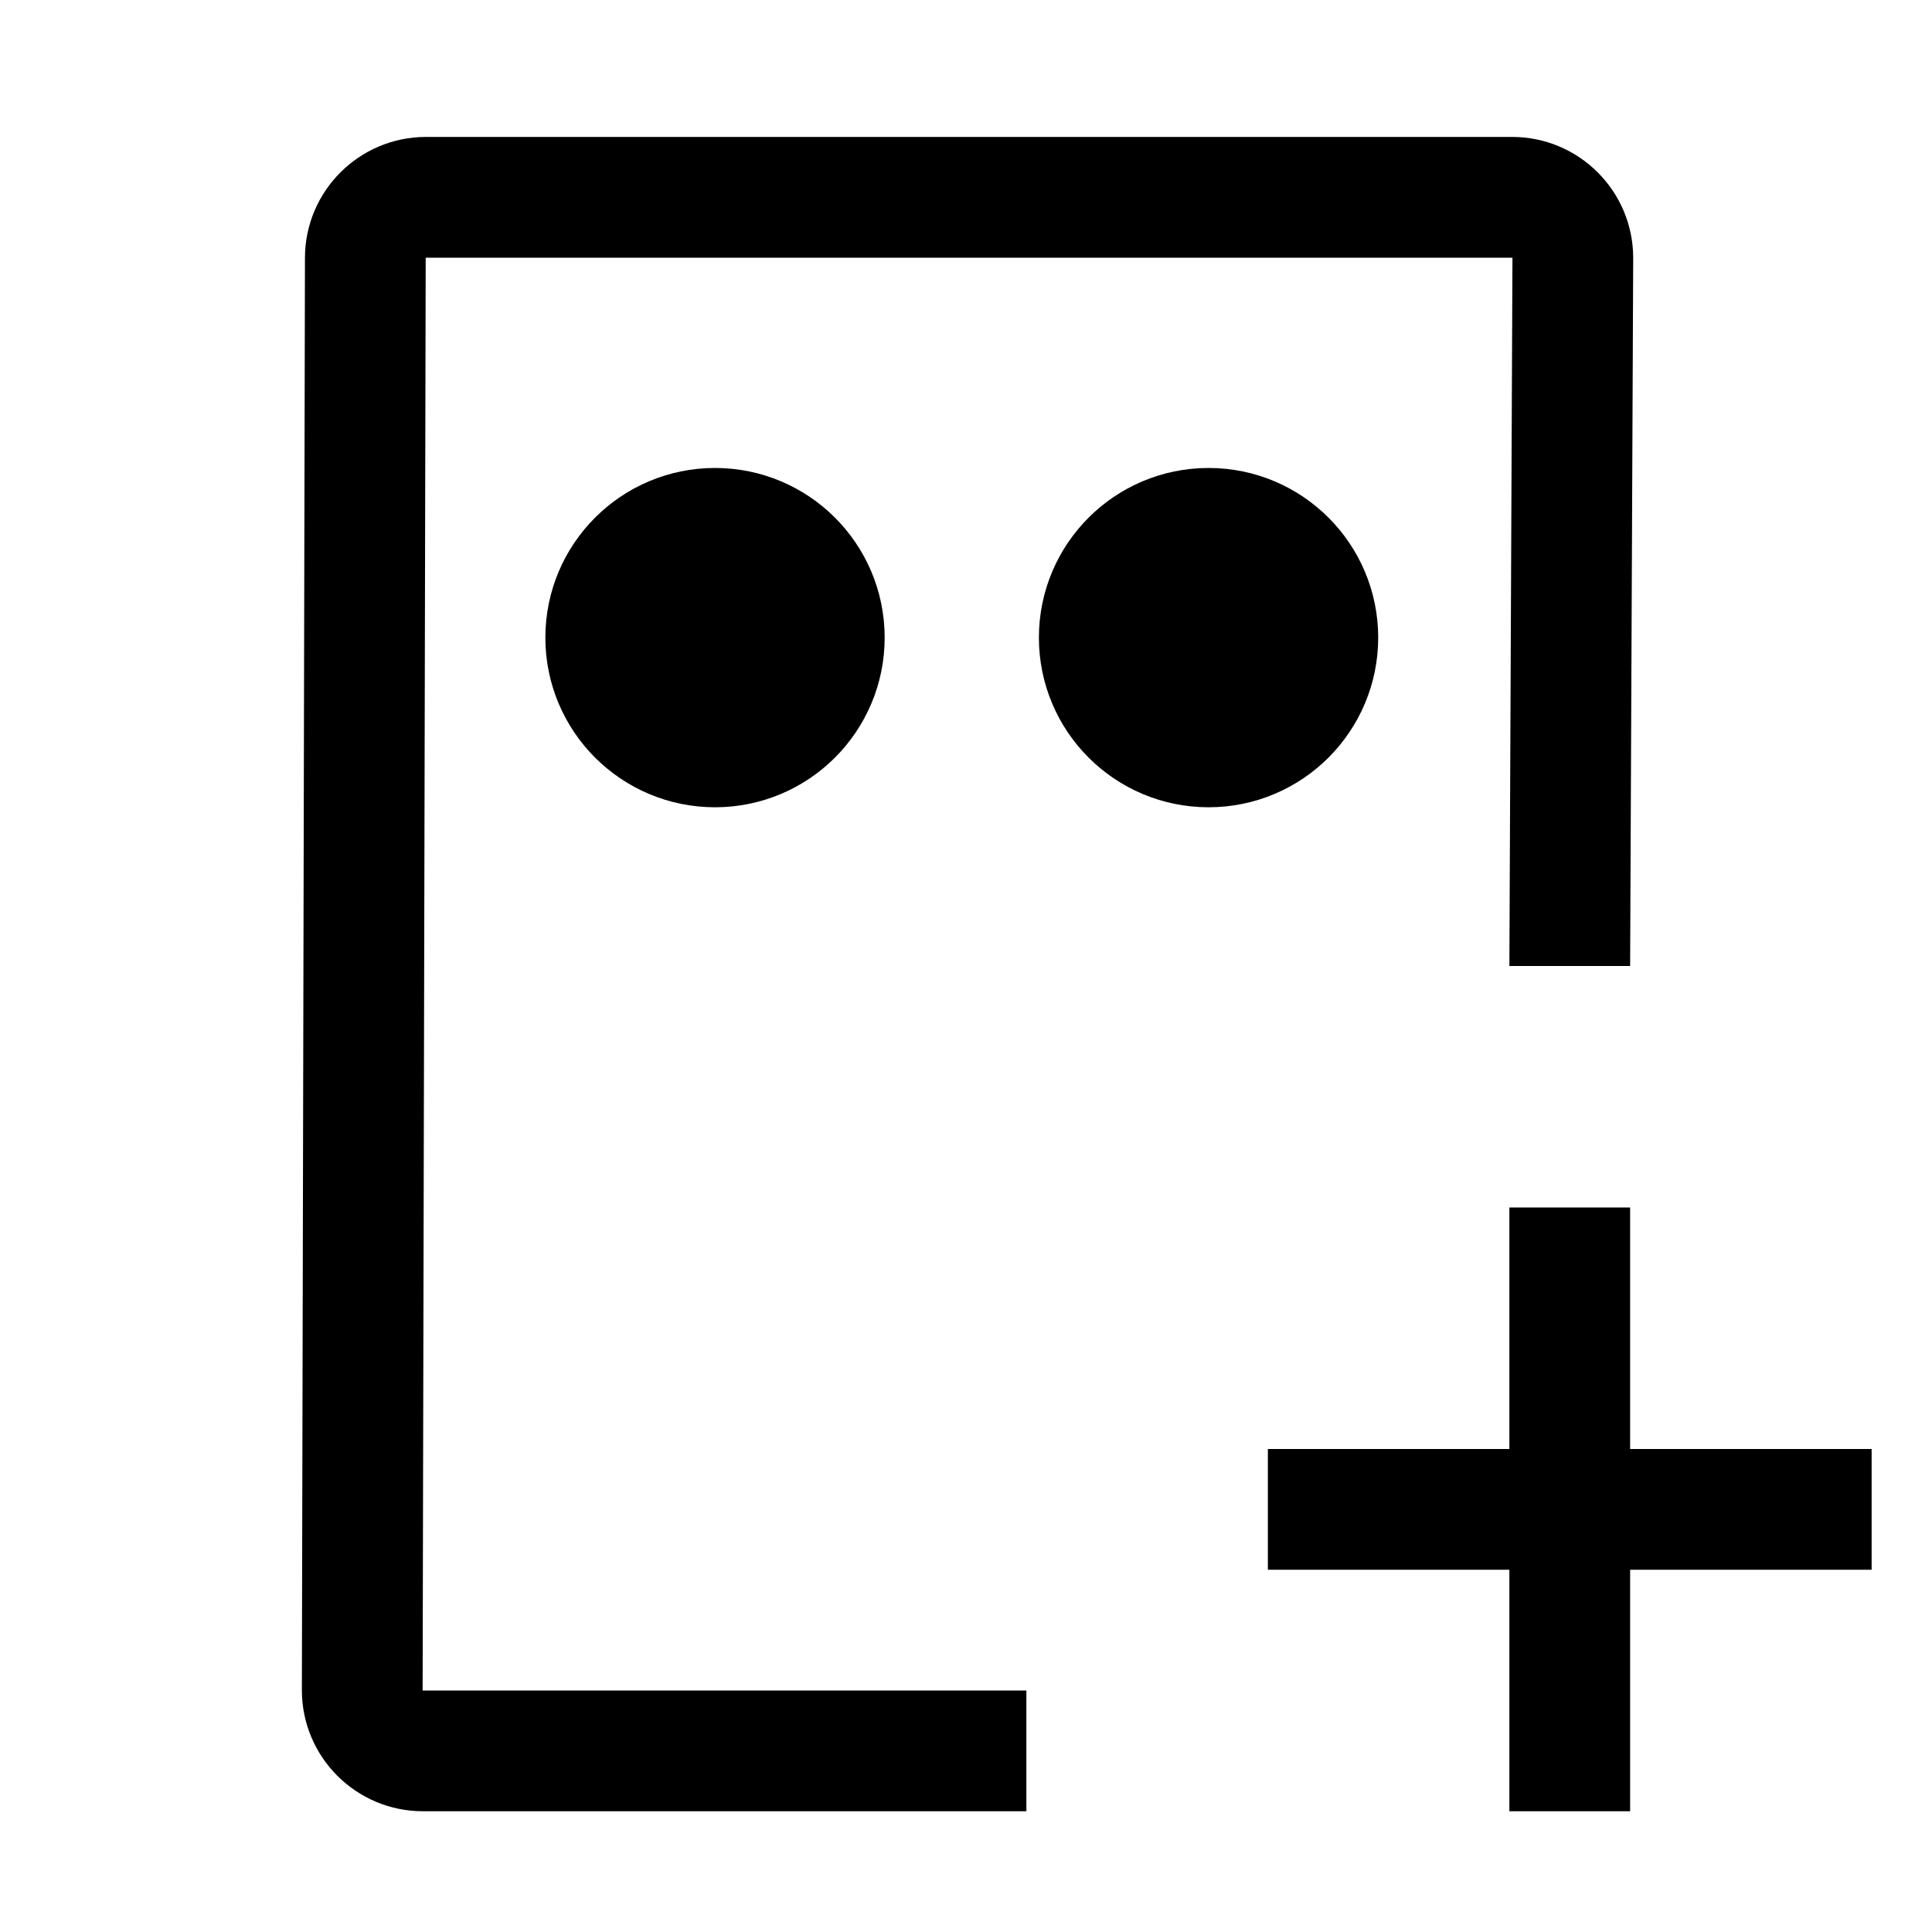
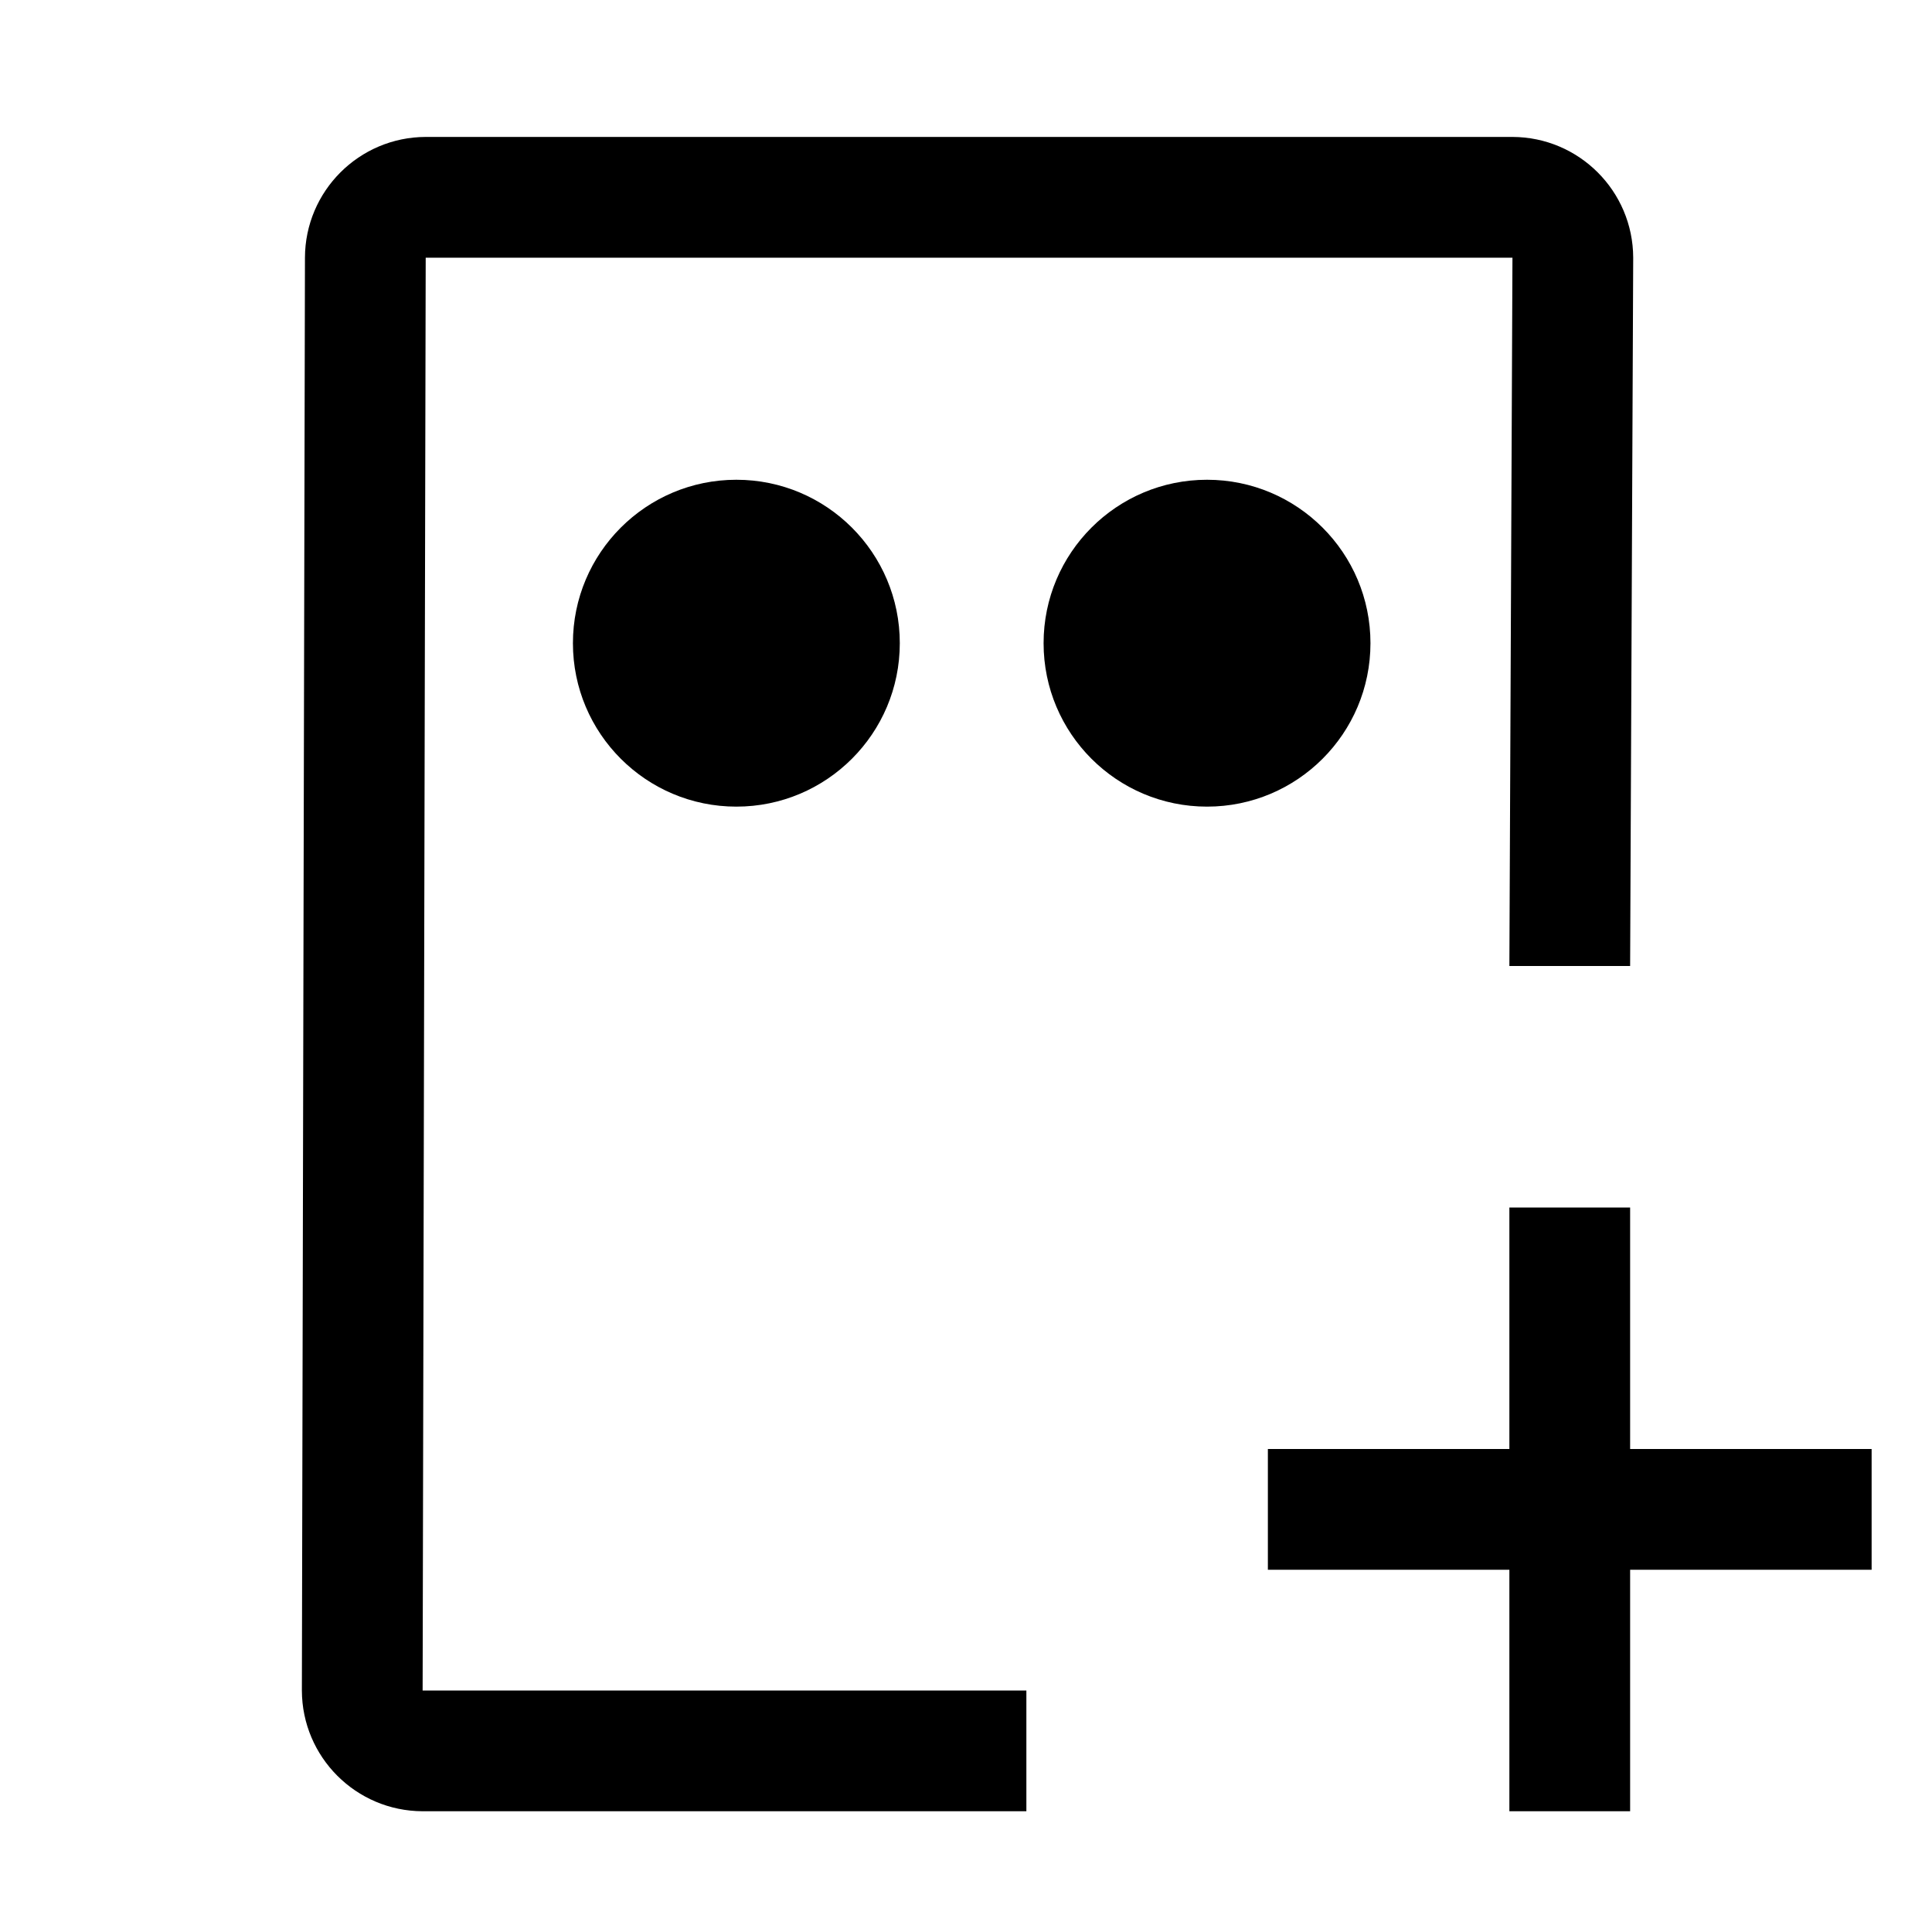
<svg xmlns="http://www.w3.org/2000/svg" width="32" height="32" viewBox="0 0 32 32">
-   <polygon points="31,24 27,24 27,20 25,20 25,24 21,24 21,26 25,26 25,30 27,30 27,26 31,26 31,24" />
-   <path d="M 25.336 2.268 H 22.051 L 10.051 2.268 H 7.051 A 2.006 2.006 0 0 0 5.051 4.268 L 5 28 a 2.006 2.006 0 0 0 2 2 H 17 V 28 H 7 L 7.051 4.268 h 3 L 22.051 4.268 h 3 l -0.051 11.732 h 2 L 27.051 4.268 A 2.006 2.006 0 0 0 25.051 2.268 Z" />
-   <circle cx="14.142" cy="8.752" r="0" fill="#000000" stroke="#000000" stroke-width="2" />
-   <circle cx="12.931" cy="9.227" r="0" fill="#000000" stroke="#000000" stroke-width="2" />
+   <path d="M 25.336 2.268 H 22.051 L 10.051 2.268 H 7.051 A 2.006 2.006 0 0 0 5.051 4.268 L 5 28 a 2.006 2.006 0 0 0 2 2 H 17 V 28 H 7 L 7.051 4.268 h 3 L 22.051 4.268 h 3 l -0.051 11.732 h 2 L 27.051 4.268 A 2.006 2.006 0 0 0 25.051 2.268 Z M 31 24 H 27 V 20 H 25 V 24 H 21 V 26 H 25 V 30 H 27 V 26 H 31 V 24 Z" fill-rule="evenodd" />
+   <path d="M 14.142 8.752 C 14.142 8.752 14.142 8.752 14.142 8.752 C 14.142 8.752 14.142 8.752 14.142 8.752 C 14.142 8.752 14.142 8.752 14.142 8.752 C 14.142 8.752 14.142 8.752 14.142 8.752 Z" fill="#000000" stroke="#000000" stroke-width="2" />
+   <path d="M 12.931 9.227 C 12.931 9.227 12.931 9.227 12.931 9.227 C 12.931 9.227 12.931 9.227 12.931 9.227 C 12.931 9.227 12.931 9.227 12.931 9.227 C 12.931 9.227 12.931 9.227 12.931 9.227 Z" fill="#000000" stroke="#000000" stroke-width="2" />
  <circle cx="-4.055" cy="13.333" r="0" fill="#000000" stroke="#000000" stroke-width="2" />
-   <circle cx="12.931" cy="13.16" r="0" fill="#000000" stroke="#000000" stroke-width="2" />
+   <path d="M 12.931 13.16 C 12.931 13.16 12.931 13.16 12.931 13.16 C 12.931 13.16 12.931 13.16 12.931 13.16 C 12.931 13.16 12.931 13.16 12.931 13.16 C 12.931 13.16 12.931 13.16 12.931 13.16 Z" fill="#000000" stroke="#000000" stroke-width="2" />
  <circle cx="-5.049" cy="10.653" r="0" fill="#000000" stroke="#000000" stroke-width="2" />
-   <circle cx="9.041" cy="13.16" r="0" fill="#000000" stroke="#000000" stroke-width="2" />
-   <circle cx="11.548" cy="13.16" r="1.81" fill="#000000" stroke="#000000" stroke-width="2" transform="matrix(1, 0, 0, 1, 0.2949057, -2.598993)" />
-   <circle cx="11.548" cy="13.16" r="1.81" fill="#000000" stroke="#000000" stroke-width="2" transform="matrix(1, 0, 0, 1, 8.469399, -2.598993)" />
+   <path d="M 9.041 13.16 C 9.041 13.16 9.041 13.16 9.041 13.16 C 9.041 13.16 9.041 13.16 9.041 13.16 C 9.041 13.16 9.041 13.16 9.041 13.16 C 9.041 13.16 9.041 13.16 9.041 13.16 Z" fill="#000000" stroke="#000000" stroke-width="2" />
+   <circle cx="26" cy="26" r="2.707" transform="matrix(1, 0, 0, 1, -6.007834, -15.3467)" />
+   <circle cx="26" cy="26" r="2.707" transform="matrix(1, 0, 0, 1, -13.80354, -15.3467)" />
</svg>
